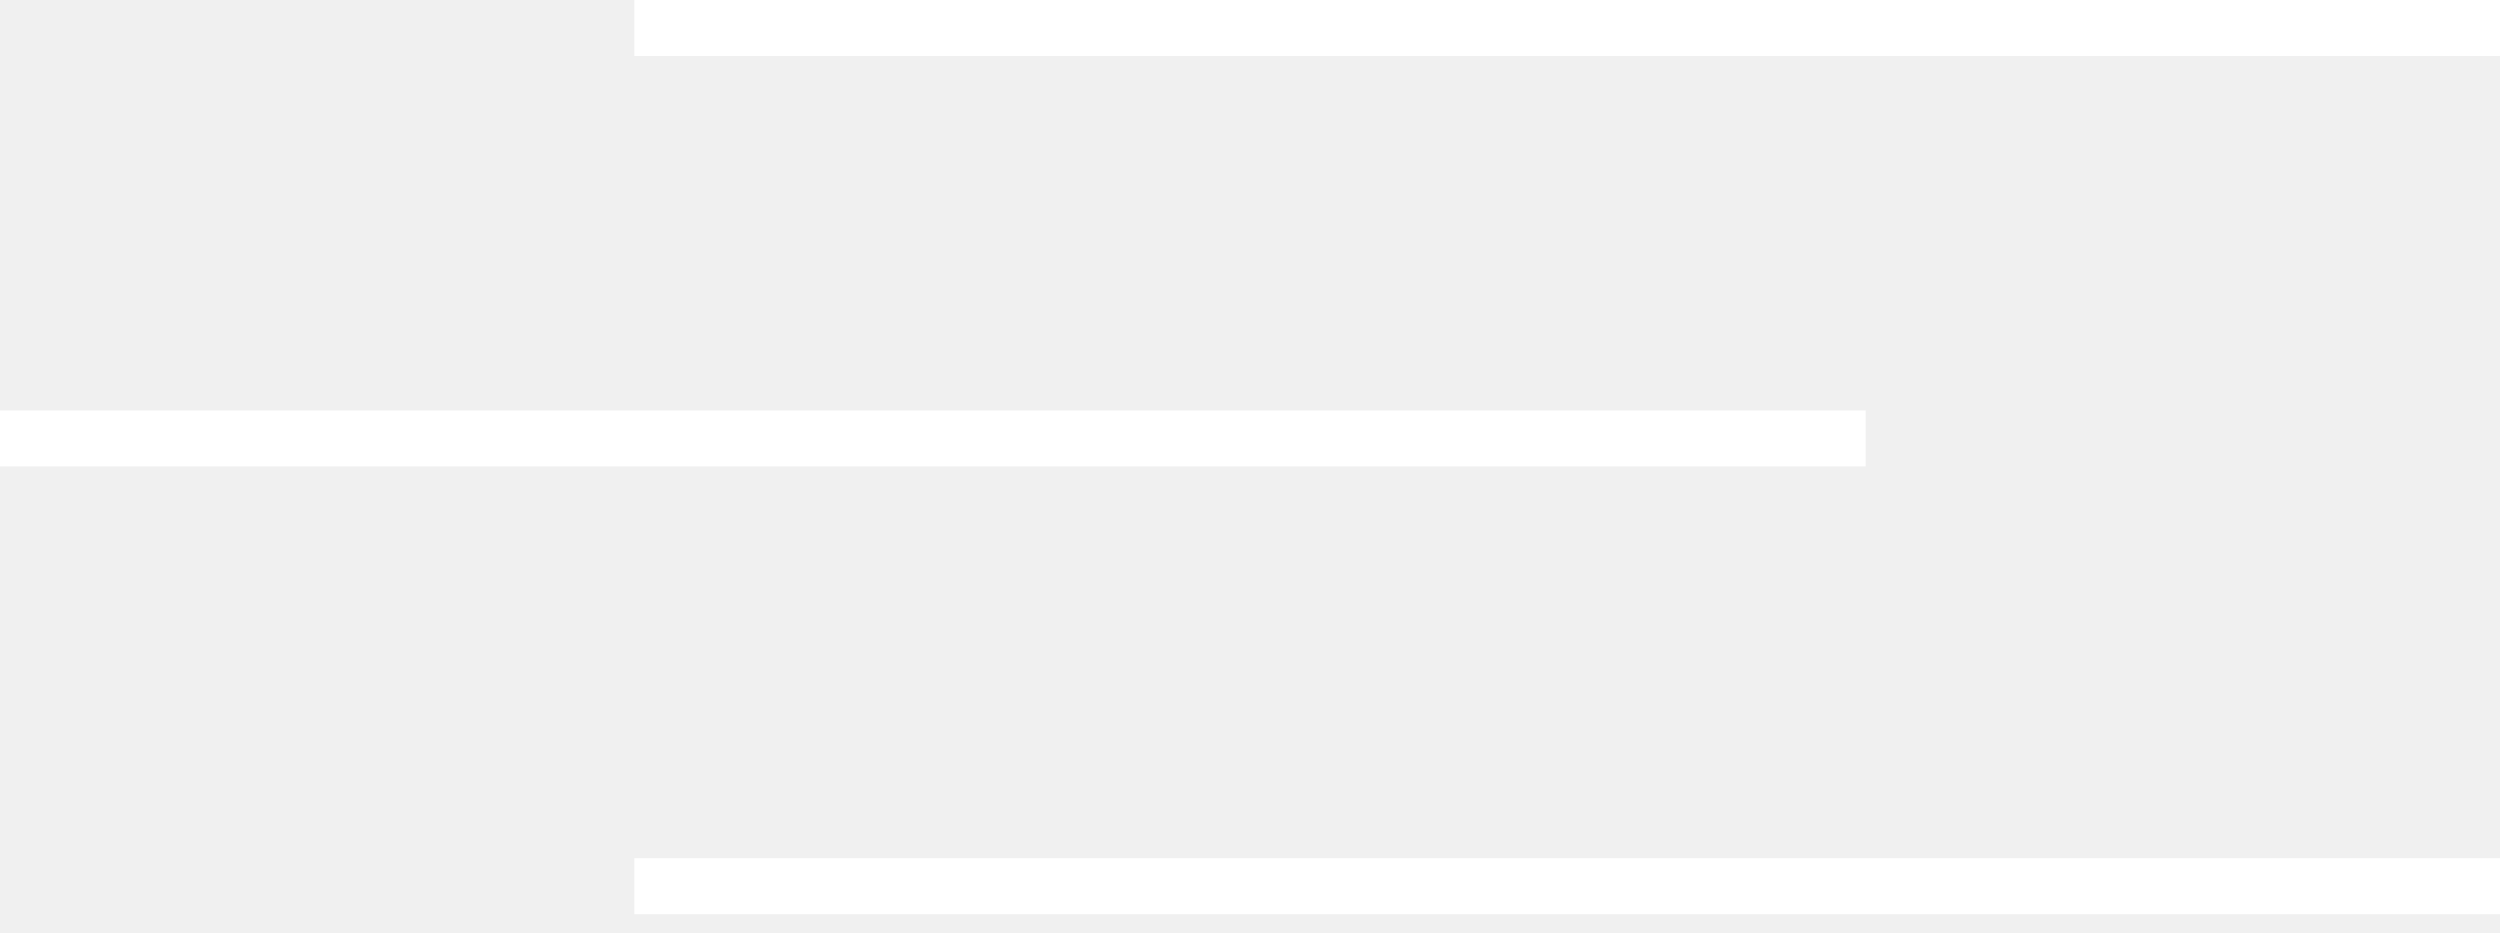
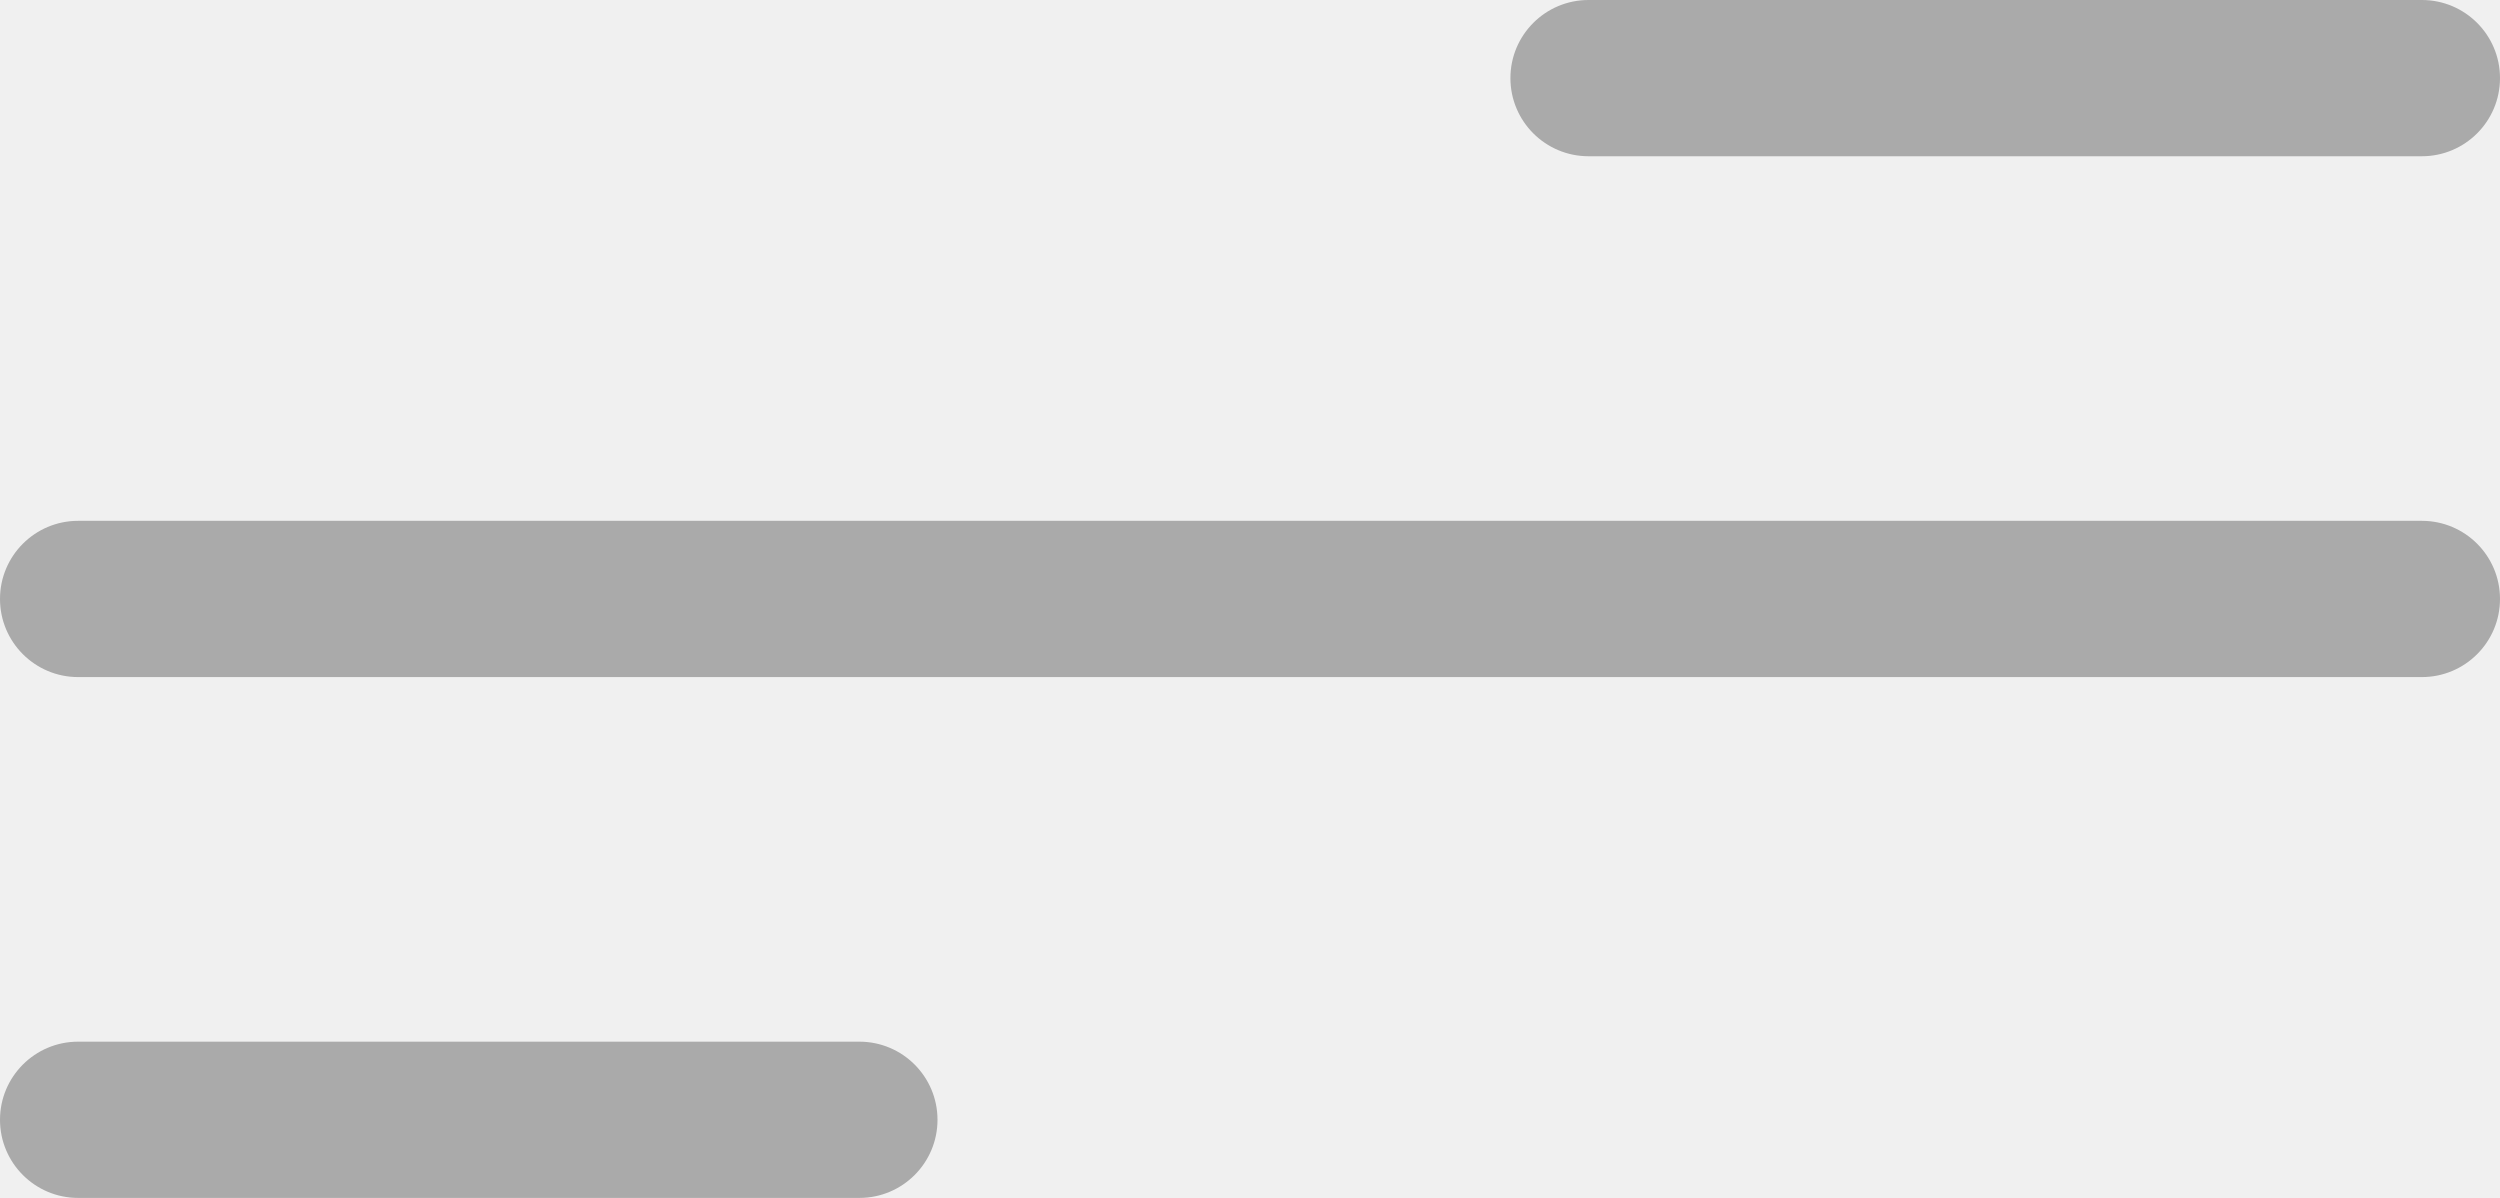
- <svg xmlns="http://www.w3.org/2000/svg" width="67" height="25" viewBox="0 0 67 25" fill="none">
-   <line x1="67" y1="0.75" x2="17" y2="0.75" stroke="white" stroke-width="1.5" />
-   <line x1="67" y1="23.75" x2="17" y2="23.75" stroke="white" stroke-width="1.5" />
-   <line x1="50" y1="11.75" y2="11.75" stroke="white" stroke-width="1.5" />
+ <svg xmlns="http://www.w3.org/2000/svg" width="48" height="23" viewBox="0 0 48 23" fill="none">
+   <rect x="29" width="19" height="3" rx="1.5" fill="#AAAAAA" />
+   <rect y="20" width="18" height="3" rx="1.5" fill="#AAAAAA" />
+   <rect y="10" width="48" height="3" rx="1.5" fill="#AAAAAA" />
</svg>
